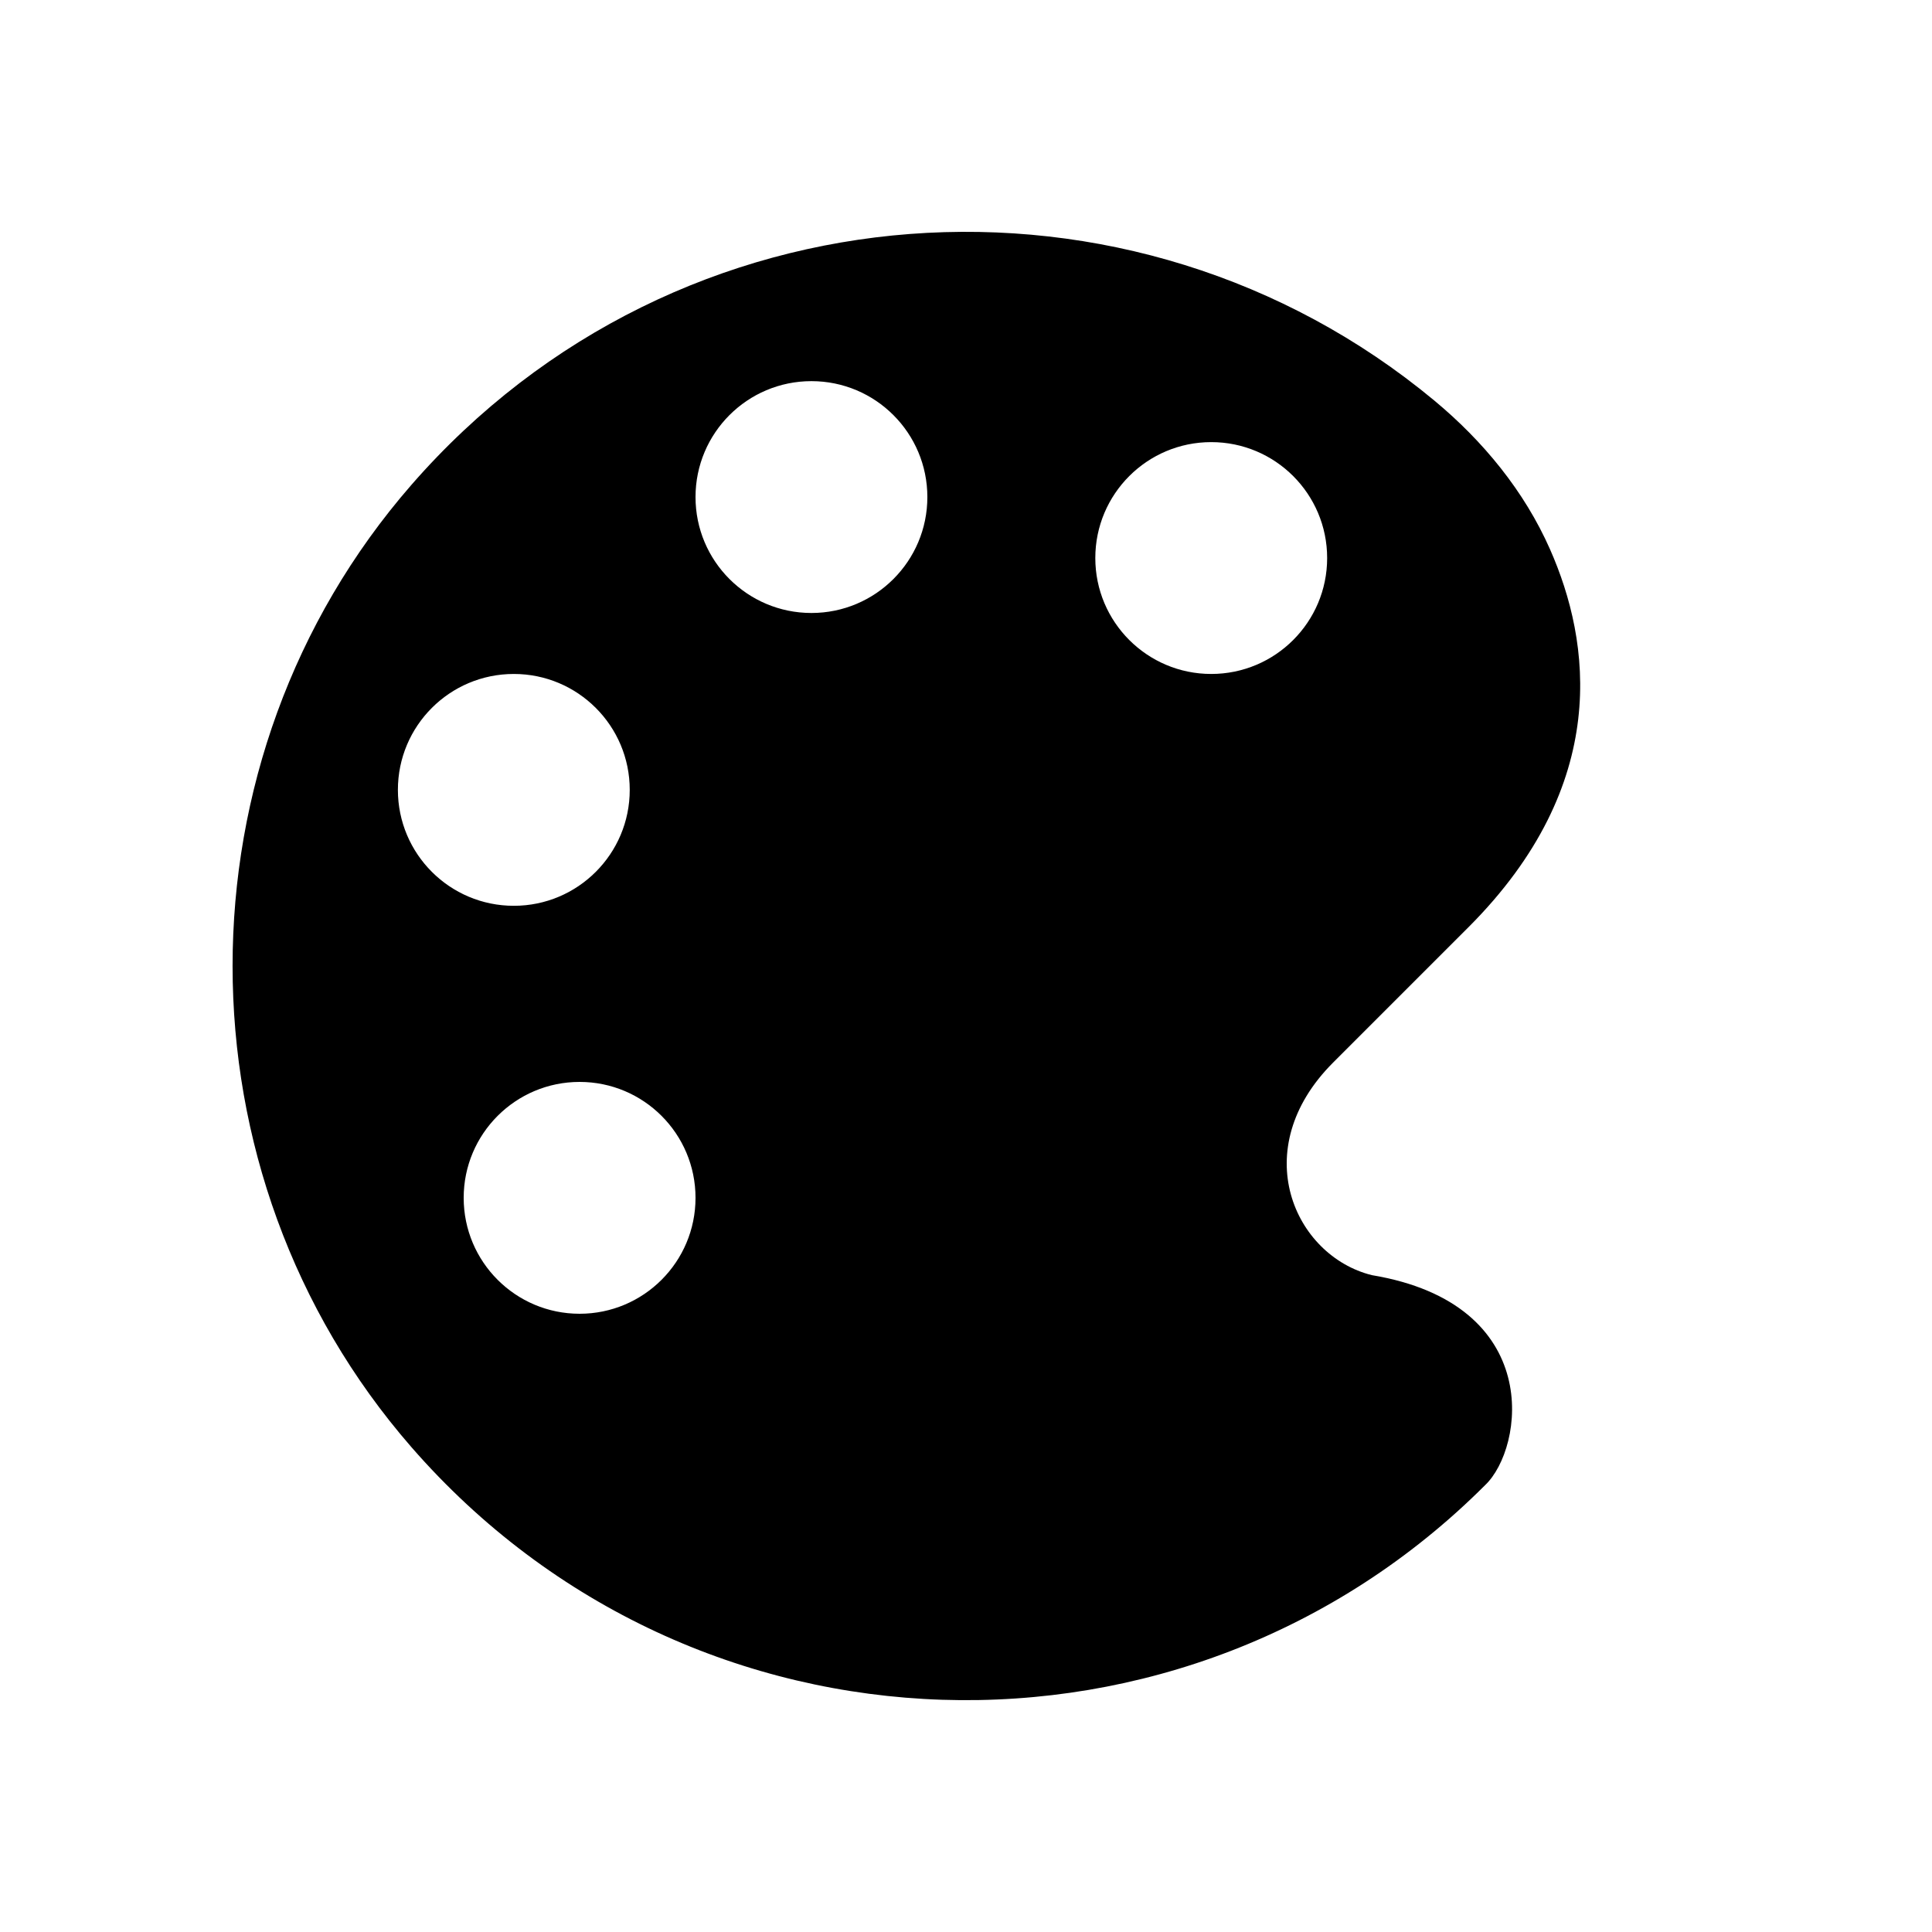
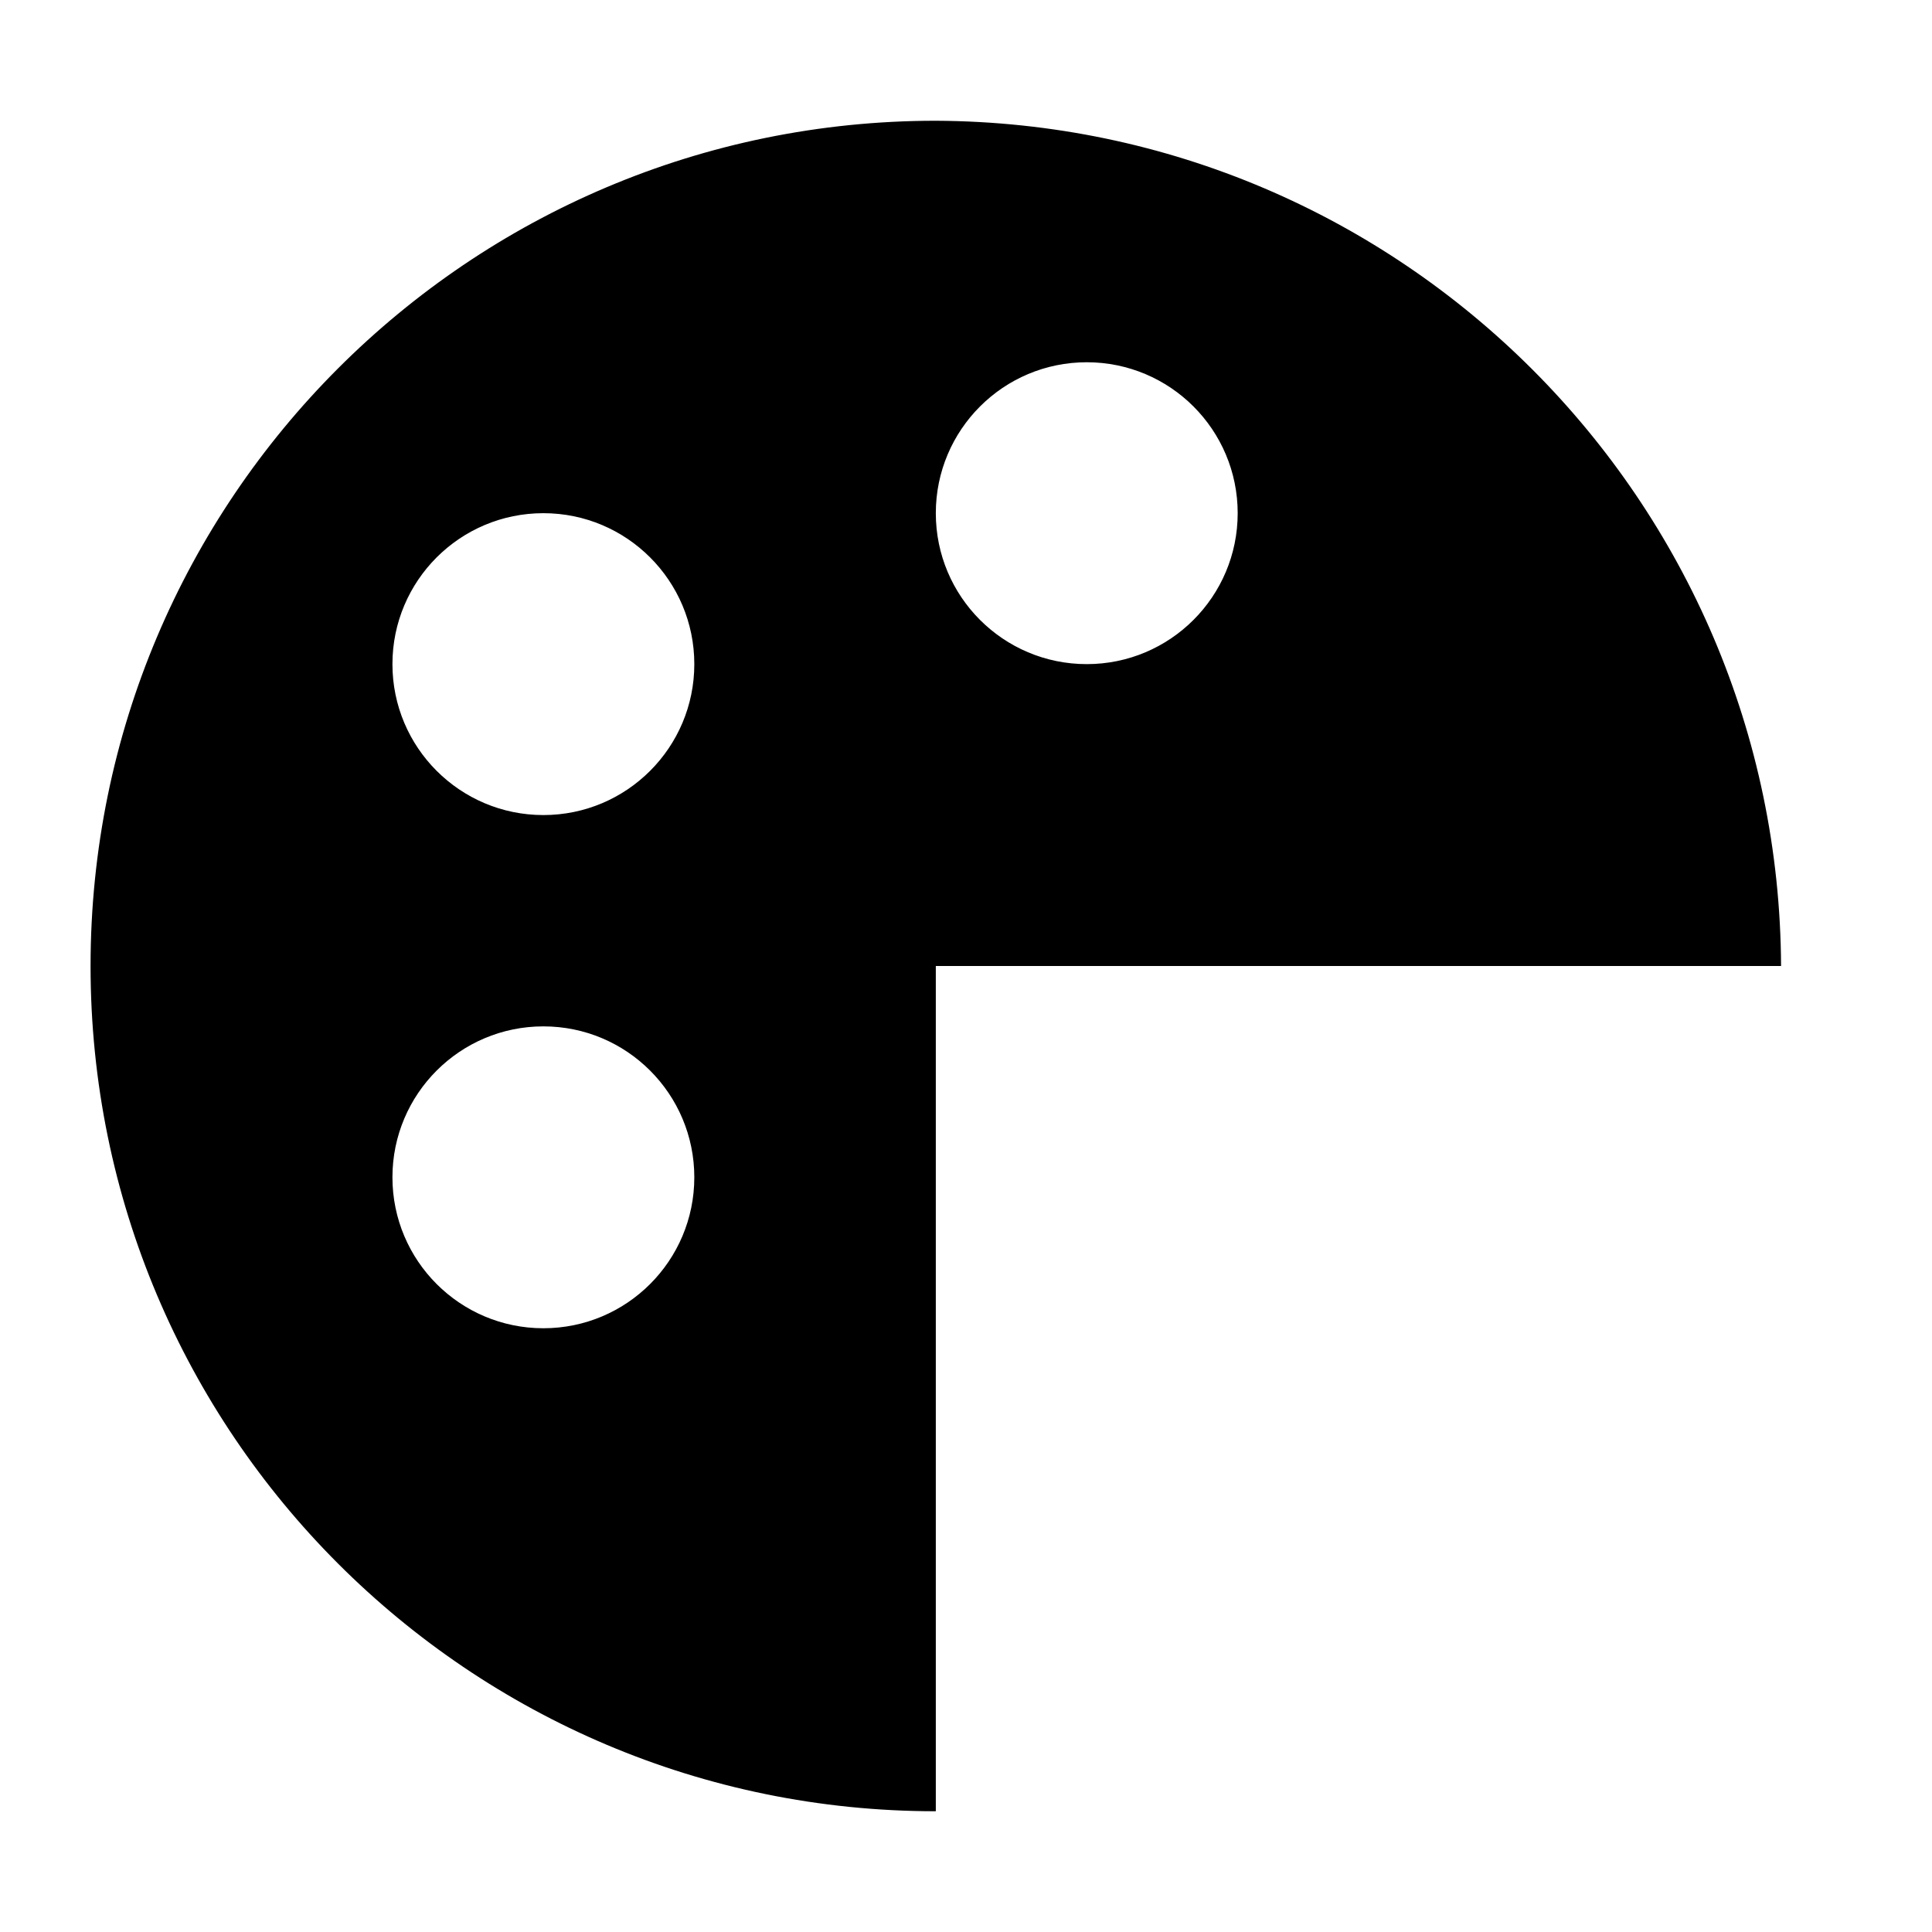
- <svg xmlns="http://www.w3.org/2000/svg" version="1.1" x="0px" y="0px" viewBox="0 0 100 100" enable-background="new 0 0 100 100" xml:space="preserve">
-   <path d="M71,66c-4-1-6.5-6.5-2-11s7-7,7-7c7.422-7.422,6.337-14.798,4.23-19.566c-1.332-3.016-3.461-5.603-5.998-7.708  C58.631,7.78,35.106,9.239,21.29,25.102c-12.336,14.164-12.336,35.632,0,49.796C35.909,91.684,61.4,92.34,76.87,76.87  C78.892,74.955,79.964,67.494,71,66z M20.595,40.884c0-3.314,2.686-6,6-6s6,2.686,6,6c0,3.314-2.686,6-6,6  S20.595,44.197,20.595,40.884z M30,68c-3.314,0-6-2.686-6-6s2.686-6,6-6s6,2.686,6,6S33.314,68,30,68z M42,31.728  c-3.314,0-6-2.686-6-6s2.686-6,6-6s6,2.686,6,6S45.314,31.728,42,31.728z M56.693,28.884c0-3.314,2.687-6,6-6c3.314,0,6,2.686,6,6  c0,3.314-2.686,6-6,6C59.38,34.884,56.693,32.197,56.693,28.884z" />
+ <svg xmlns="http://www.w3.org/2000/svg" viewBox="0 0 64 64" x="0px" y="0px">
+   <path d="M31,4a28,28,0,0,0,0,56V32H59A28.13,28.13,0,0,0,31,4ZM18,44a5,5,0,1,1,5-5A5,5,0,0,1,18,44Zm0-17a5,5,0,1,1,5-5A5,5,0,0,1,18,27Zm18-5a5,5,0,1,1,5-5A5,5,0,0,1,36,22Z" />
</svg>
